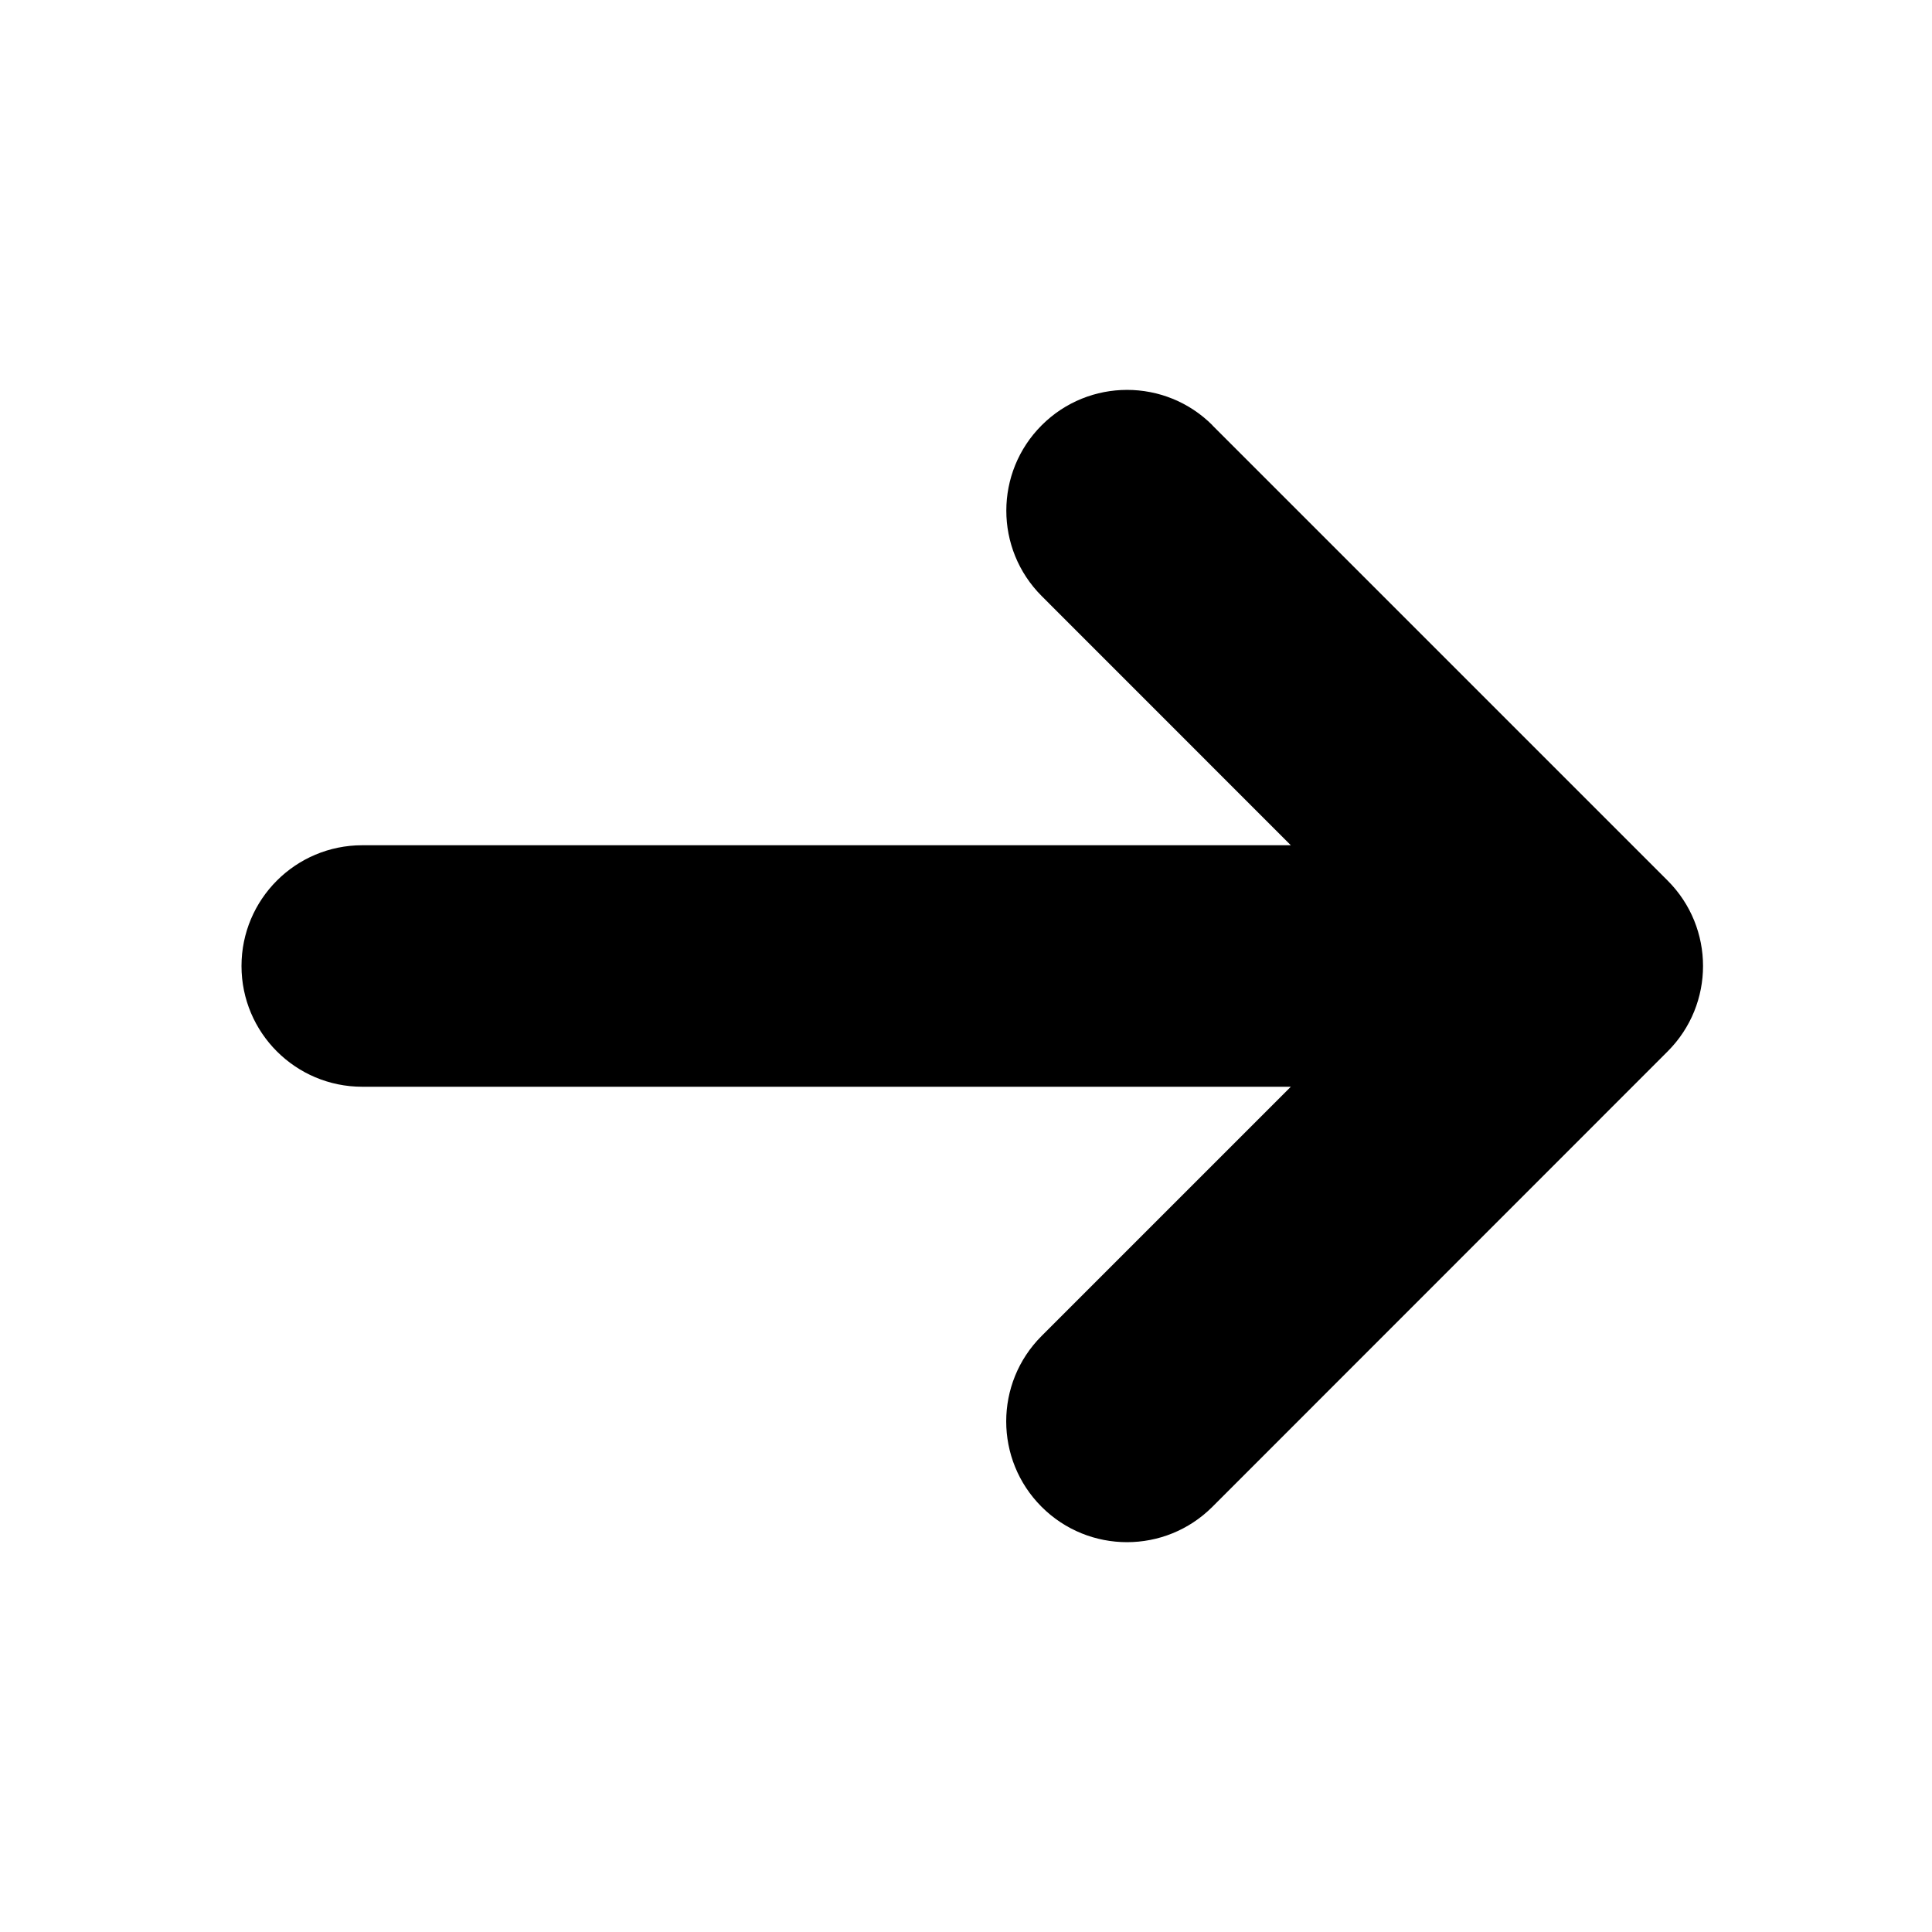
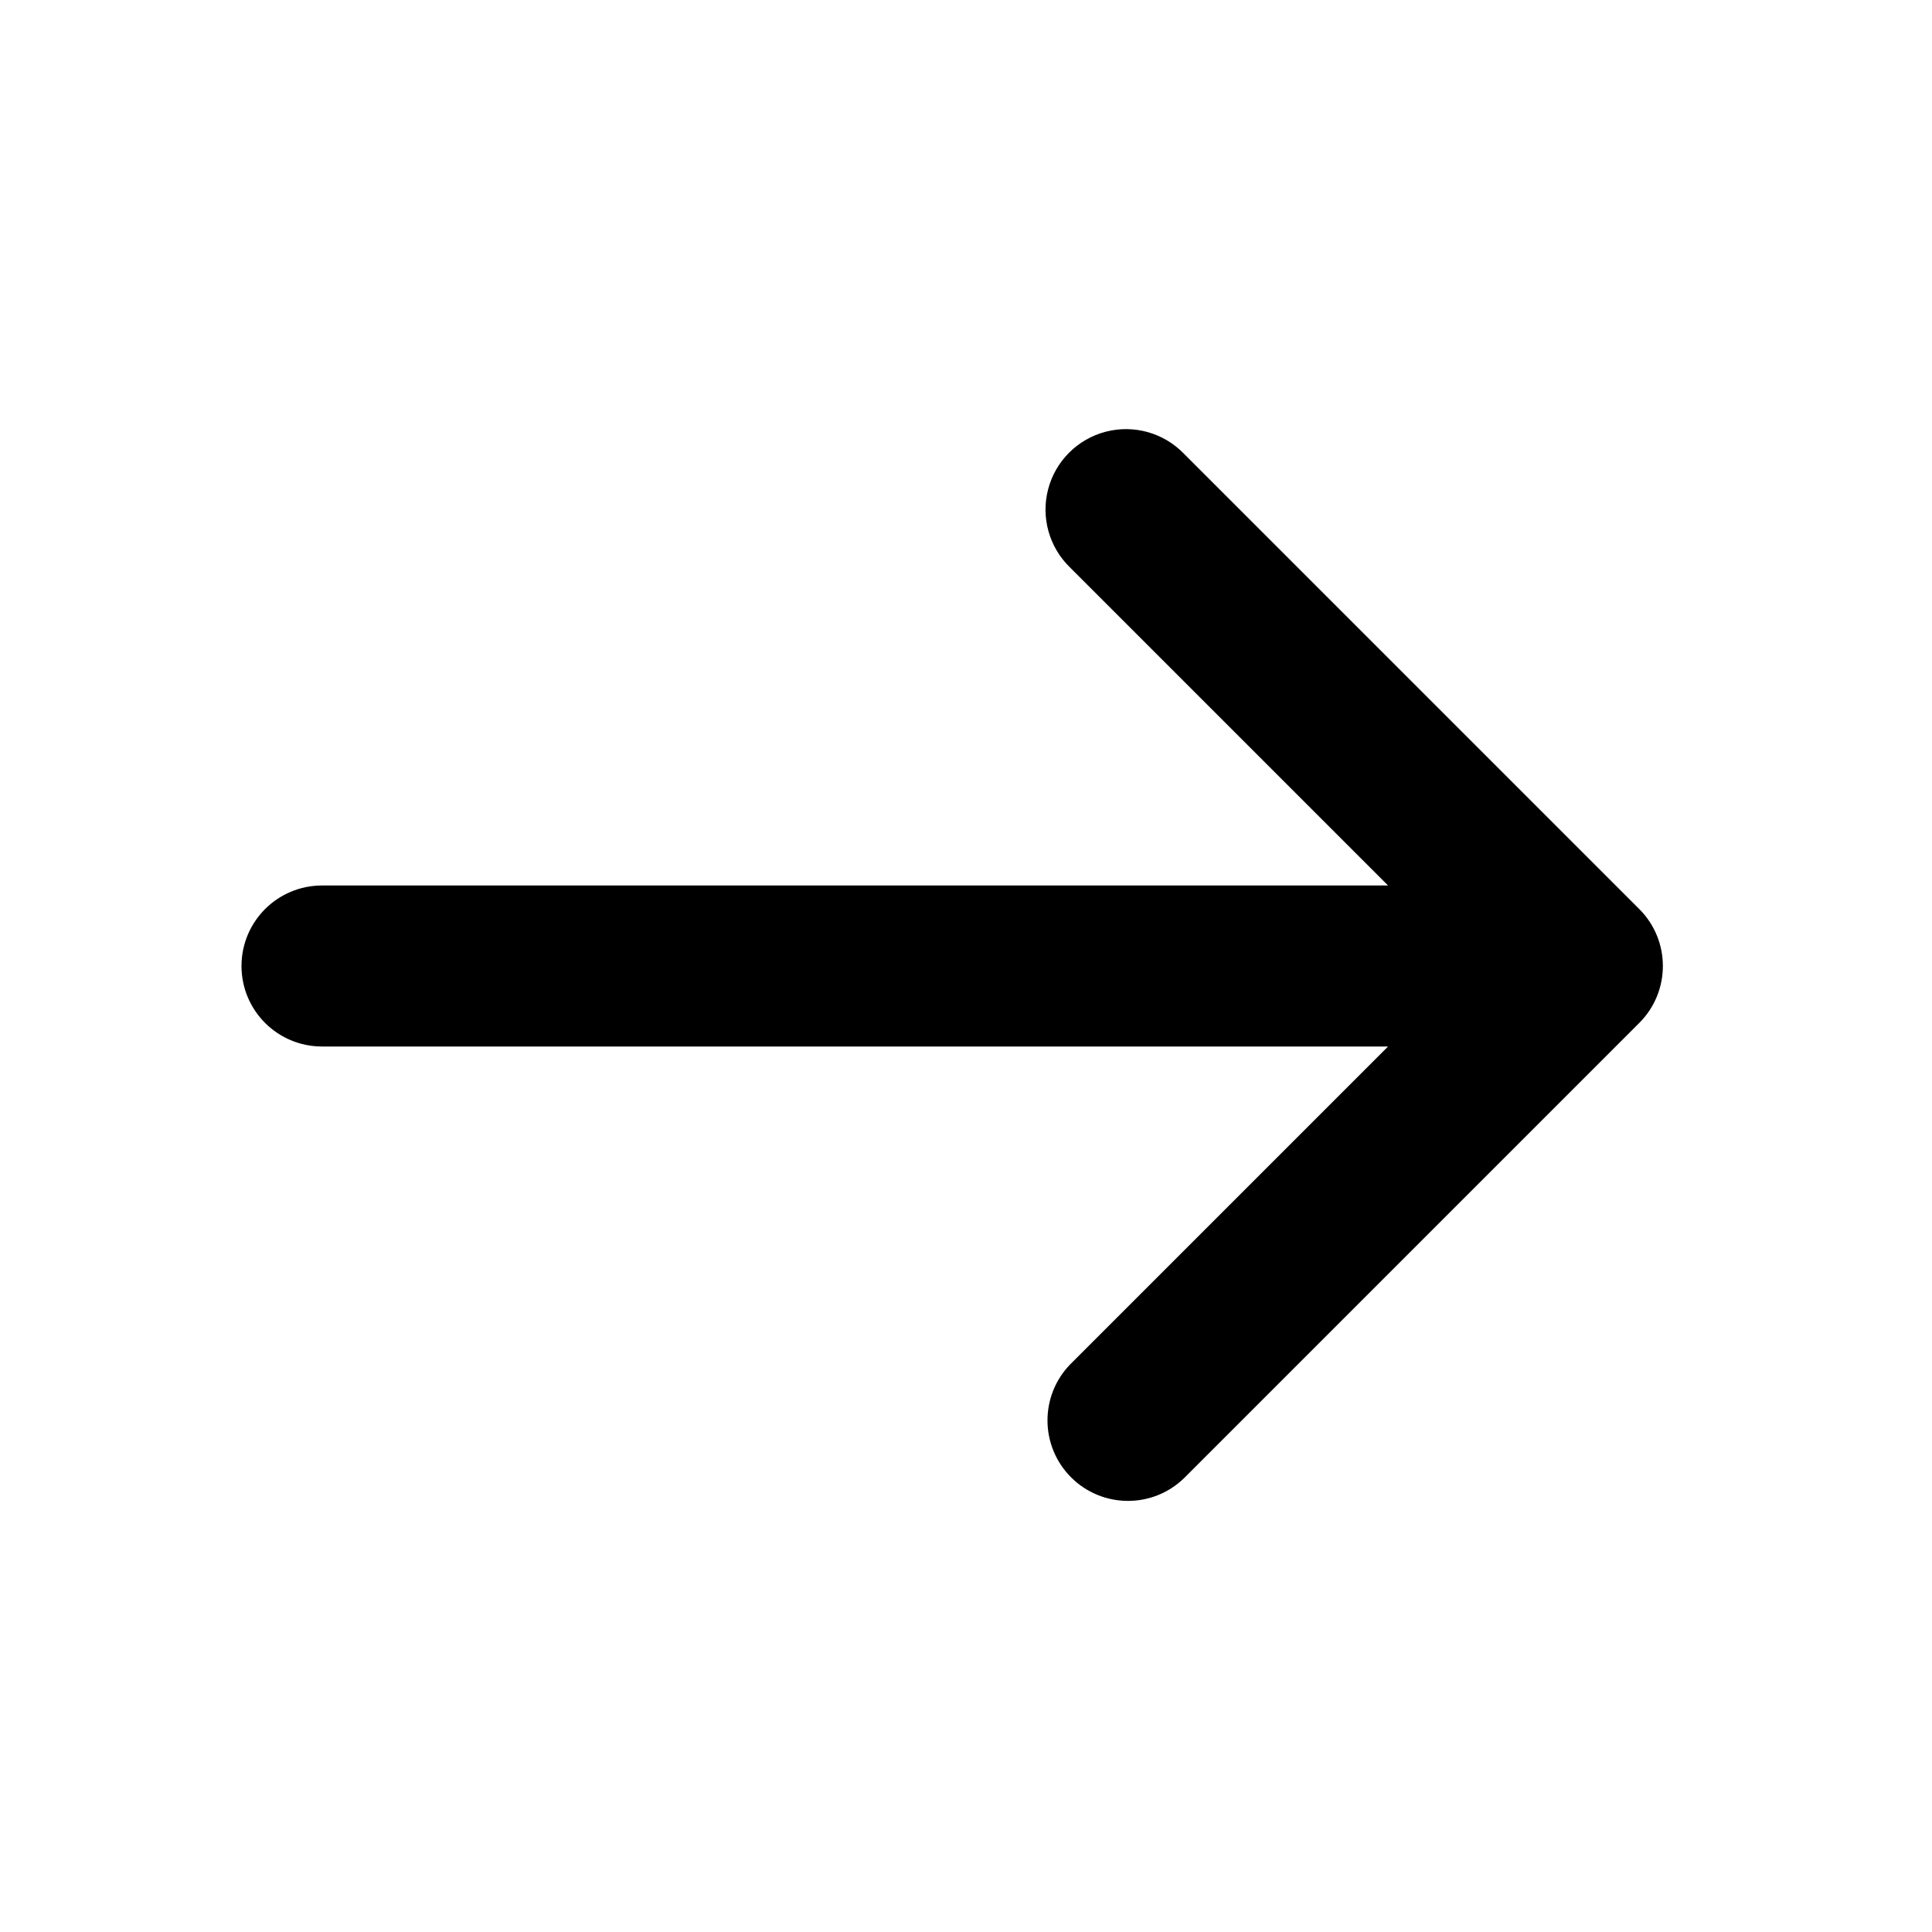
<svg xmlns="http://www.w3.org/2000/svg" width="1.2em" height="1.2em" viewBox="0 0 24 24">
  <g fill="none">
-     <path d="M24 0v24H0V0zM12.593 23.258l-.011.002l-.071.035l-.02.004l-.014-.004l-.071-.035c-.01-.004-.019-.001-.024.005l-.004.01l-.017.428l.005.02l.01.013l.104.074l.015.004l.012-.004l.104-.074l.012-.016l.004-.017l-.017-.427c-.002-.01-.009-.017-.017-.018m.265-.113l-.013.002l-.185.093l-.01.01l-.003.011l.018.43l.005.012l.008.007l.201.093c.012.004.023 0 .029-.008l.004-.014l-.034-.614c-.003-.012-.01-.02-.02-.022m-.715.002a.023.023 0 0 0-.027.006l-.006.014l-.034.614c0 .012.007.02.017.024l.015-.002l.201-.093l.01-.008l.004-.011l.017-.43l-.003-.012l-.01-.01z" />
-     <path fill="currentColor" d="m15.06 5.283l5.657 5.657a1.5 1.5 0 0 1 0 2.12l-5.656 5.658a1.5 1.5 0 0 1-2.122-2.122l3.096-3.096H4.5a1.5 1.5 0 0 1 0-3h11.535L12.94 7.404a1.5 1.5 0 0 1 2.122-2.121Z" />
+     <path d="M24 0v24H0V0zM12.593 23.258l-.011.002l-.071.035l-.02.004l-.014-.004l-.071-.035q-.016-.005-.024.005l-.004.01l-.017.428l.005.02l.01.013l.104.074l.015.004l.012-.004l.104-.074l.012-.016l.004-.017l-.017-.427q-.004-.016-.017-.018m.265-.113l-.013.002l-.185.093l-.01.01l-.003.011l.018.43l.005.012l.008.007l.201.093q.019.005.029-.008l.004-.014l-.034-.614q-.005-.019-.02-.022m-.715.002a.02.02 0 0 0-.027.006l-.006.014l-.034.614q.001.018.017.024l.015-.002l.201-.093l.01-.008l.004-.011l.017-.43l-.003-.012l-.01-.01z" />
+     <path fill="currentColor" d="m14.707 5.636l5.657 5.657a1 1 0 0 1 0 1.414l-5.657 5.657a1 1 0 0 1-1.414-1.414l3.95-3.95H4a1 1 0 1 1 0-2h13.243l-3.95-3.95a1 1 0 1 1 1.414-1.414" />
  </g>
</svg>
